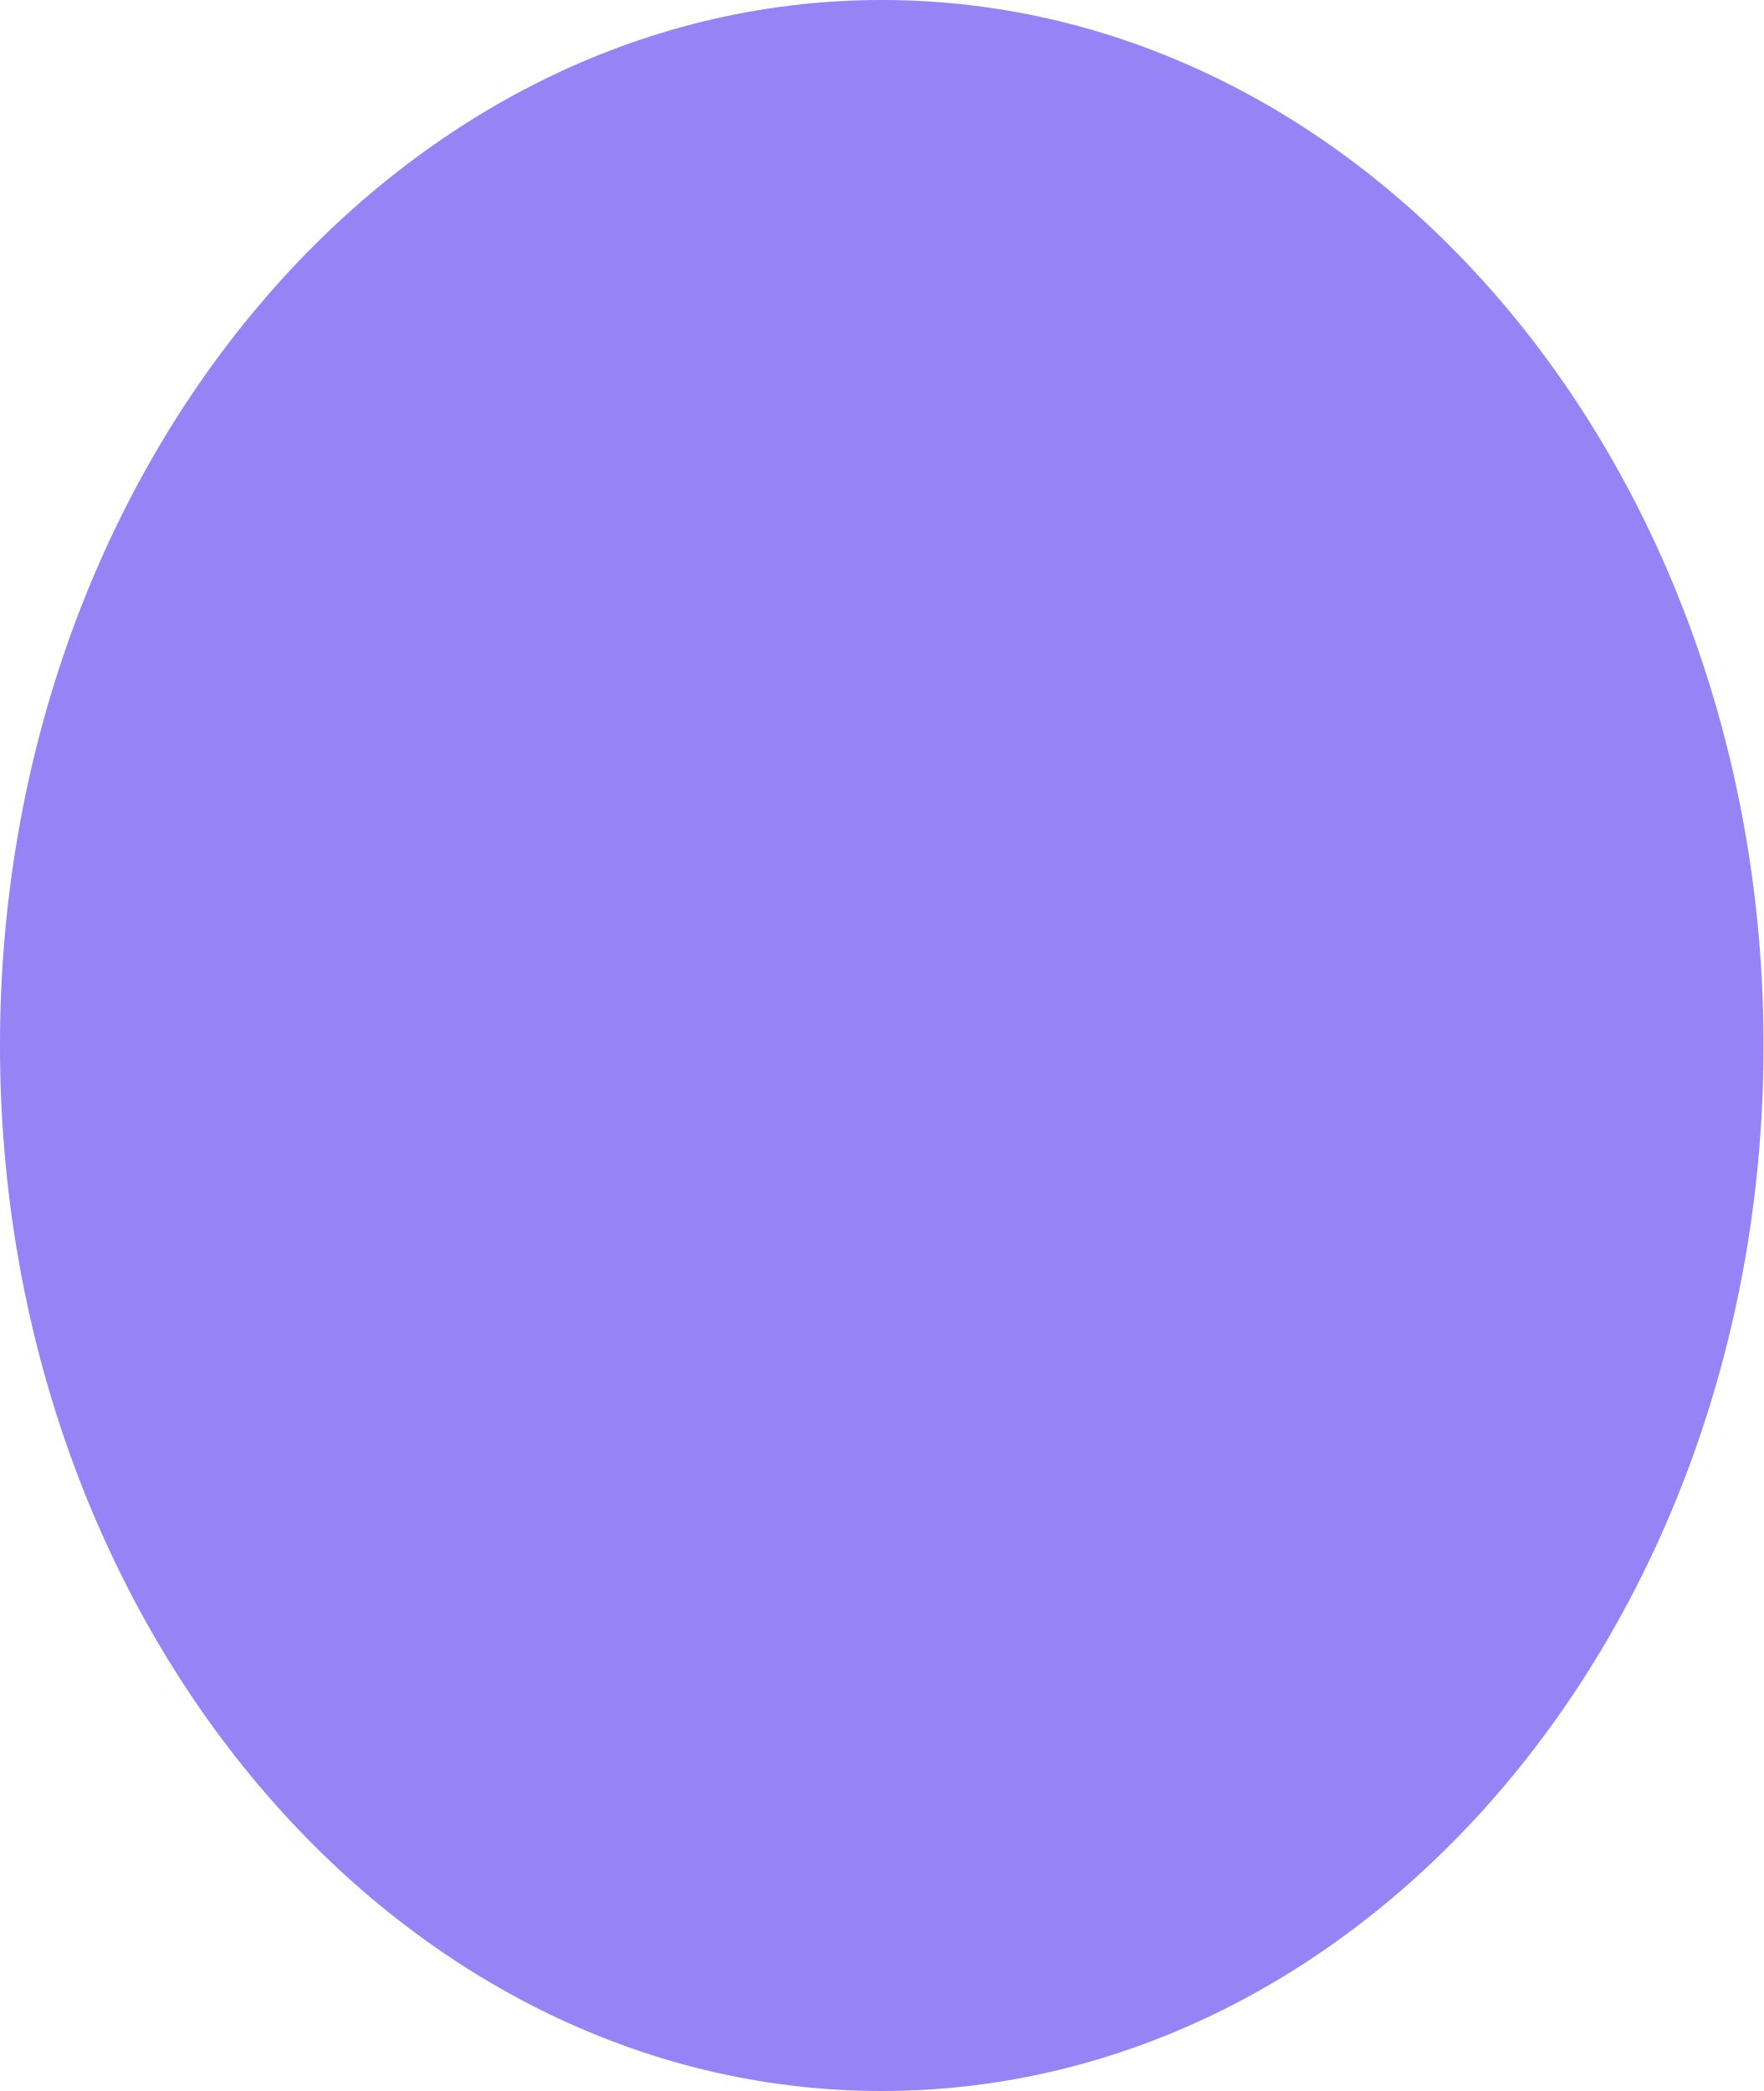
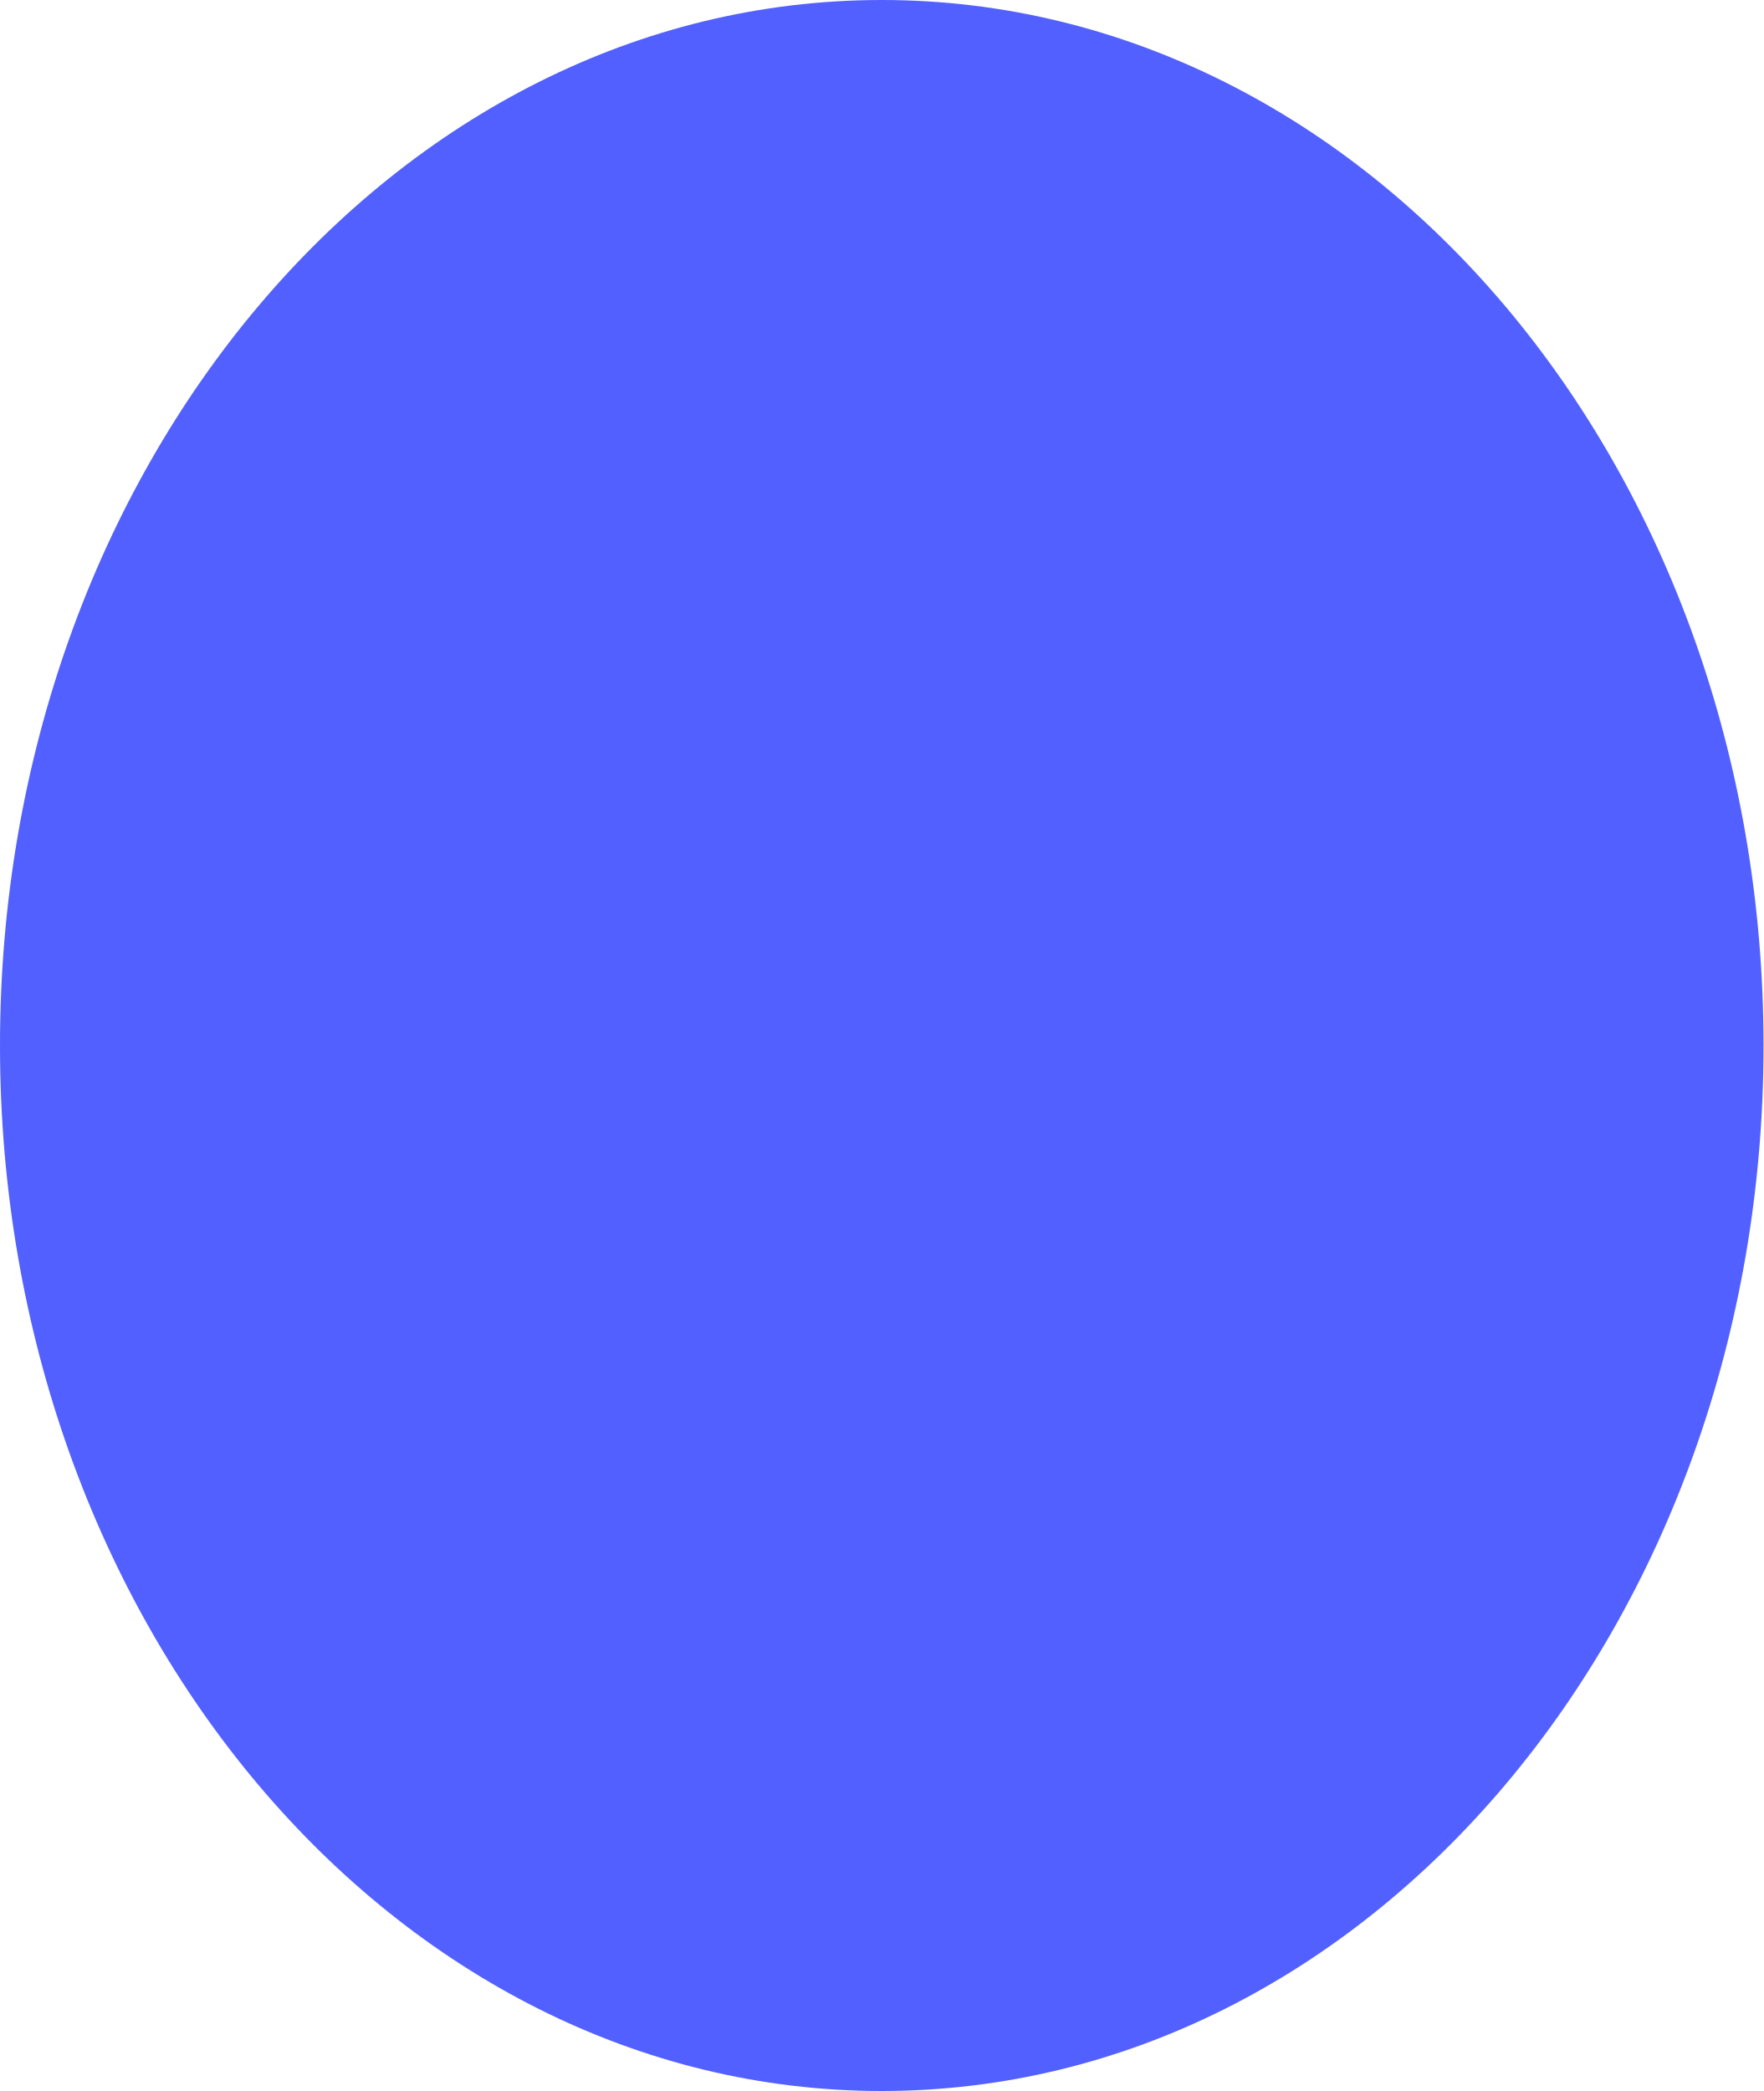
<svg xmlns="http://www.w3.org/2000/svg" width="140" height="166" viewBox="0 0 140 166">
-   <defs>
-     <style>.a{fill:#9684f6;stroke:rgba(112,112,112,0);}.b{stroke:none;}.c{fill:none;}</style>
-   </defs>
-   <g class="a">
-     <ellipse class="b" cx="70" cy="83" rx="70" ry="83" />
-     <ellipse class="c" cx="70" cy="83" rx="69.5" ry="82.5" />
+   <g id="Ellipse_3" data-name="Ellipse 3" fill="#5260ff" stroke="rgba(112,112,112,0)" stroke-width="1">
+     <ellipse cx="70" cy="83" rx="70" ry="83" stroke="none" />
+     <ellipse cx="70" cy="83" rx="69.5" ry="82.5" fill="none" />
  </g>
</svg>
